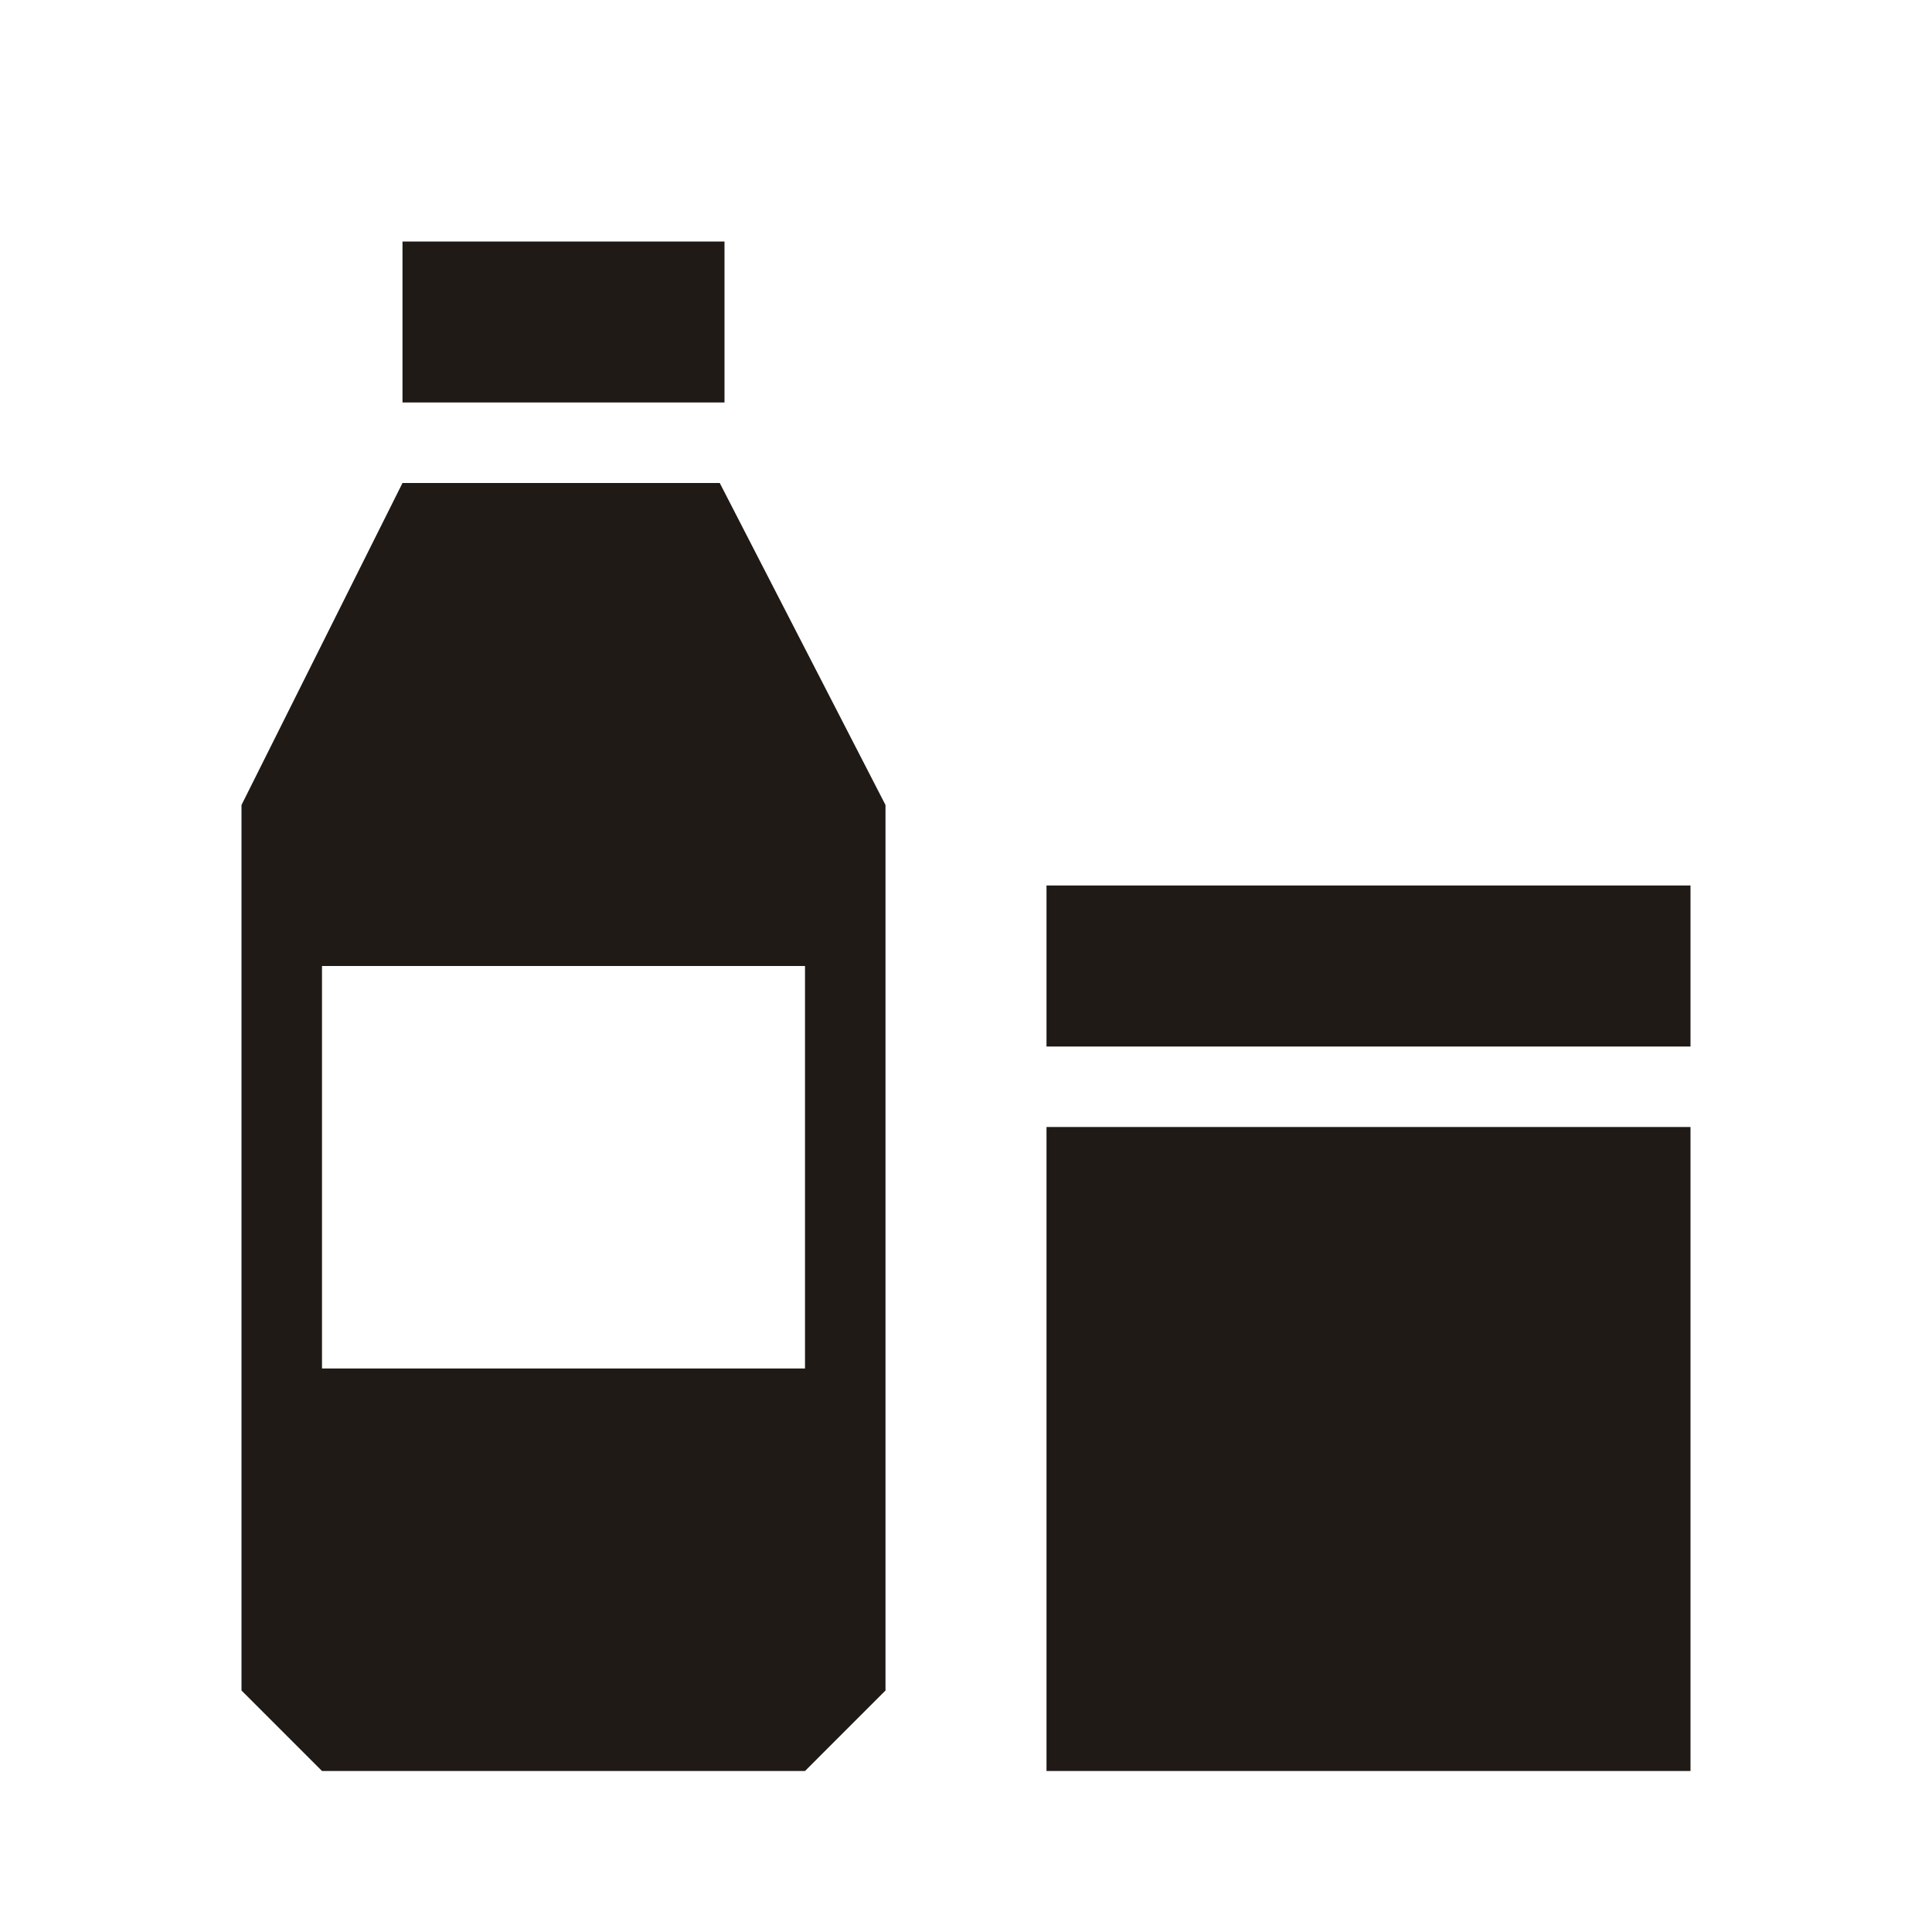
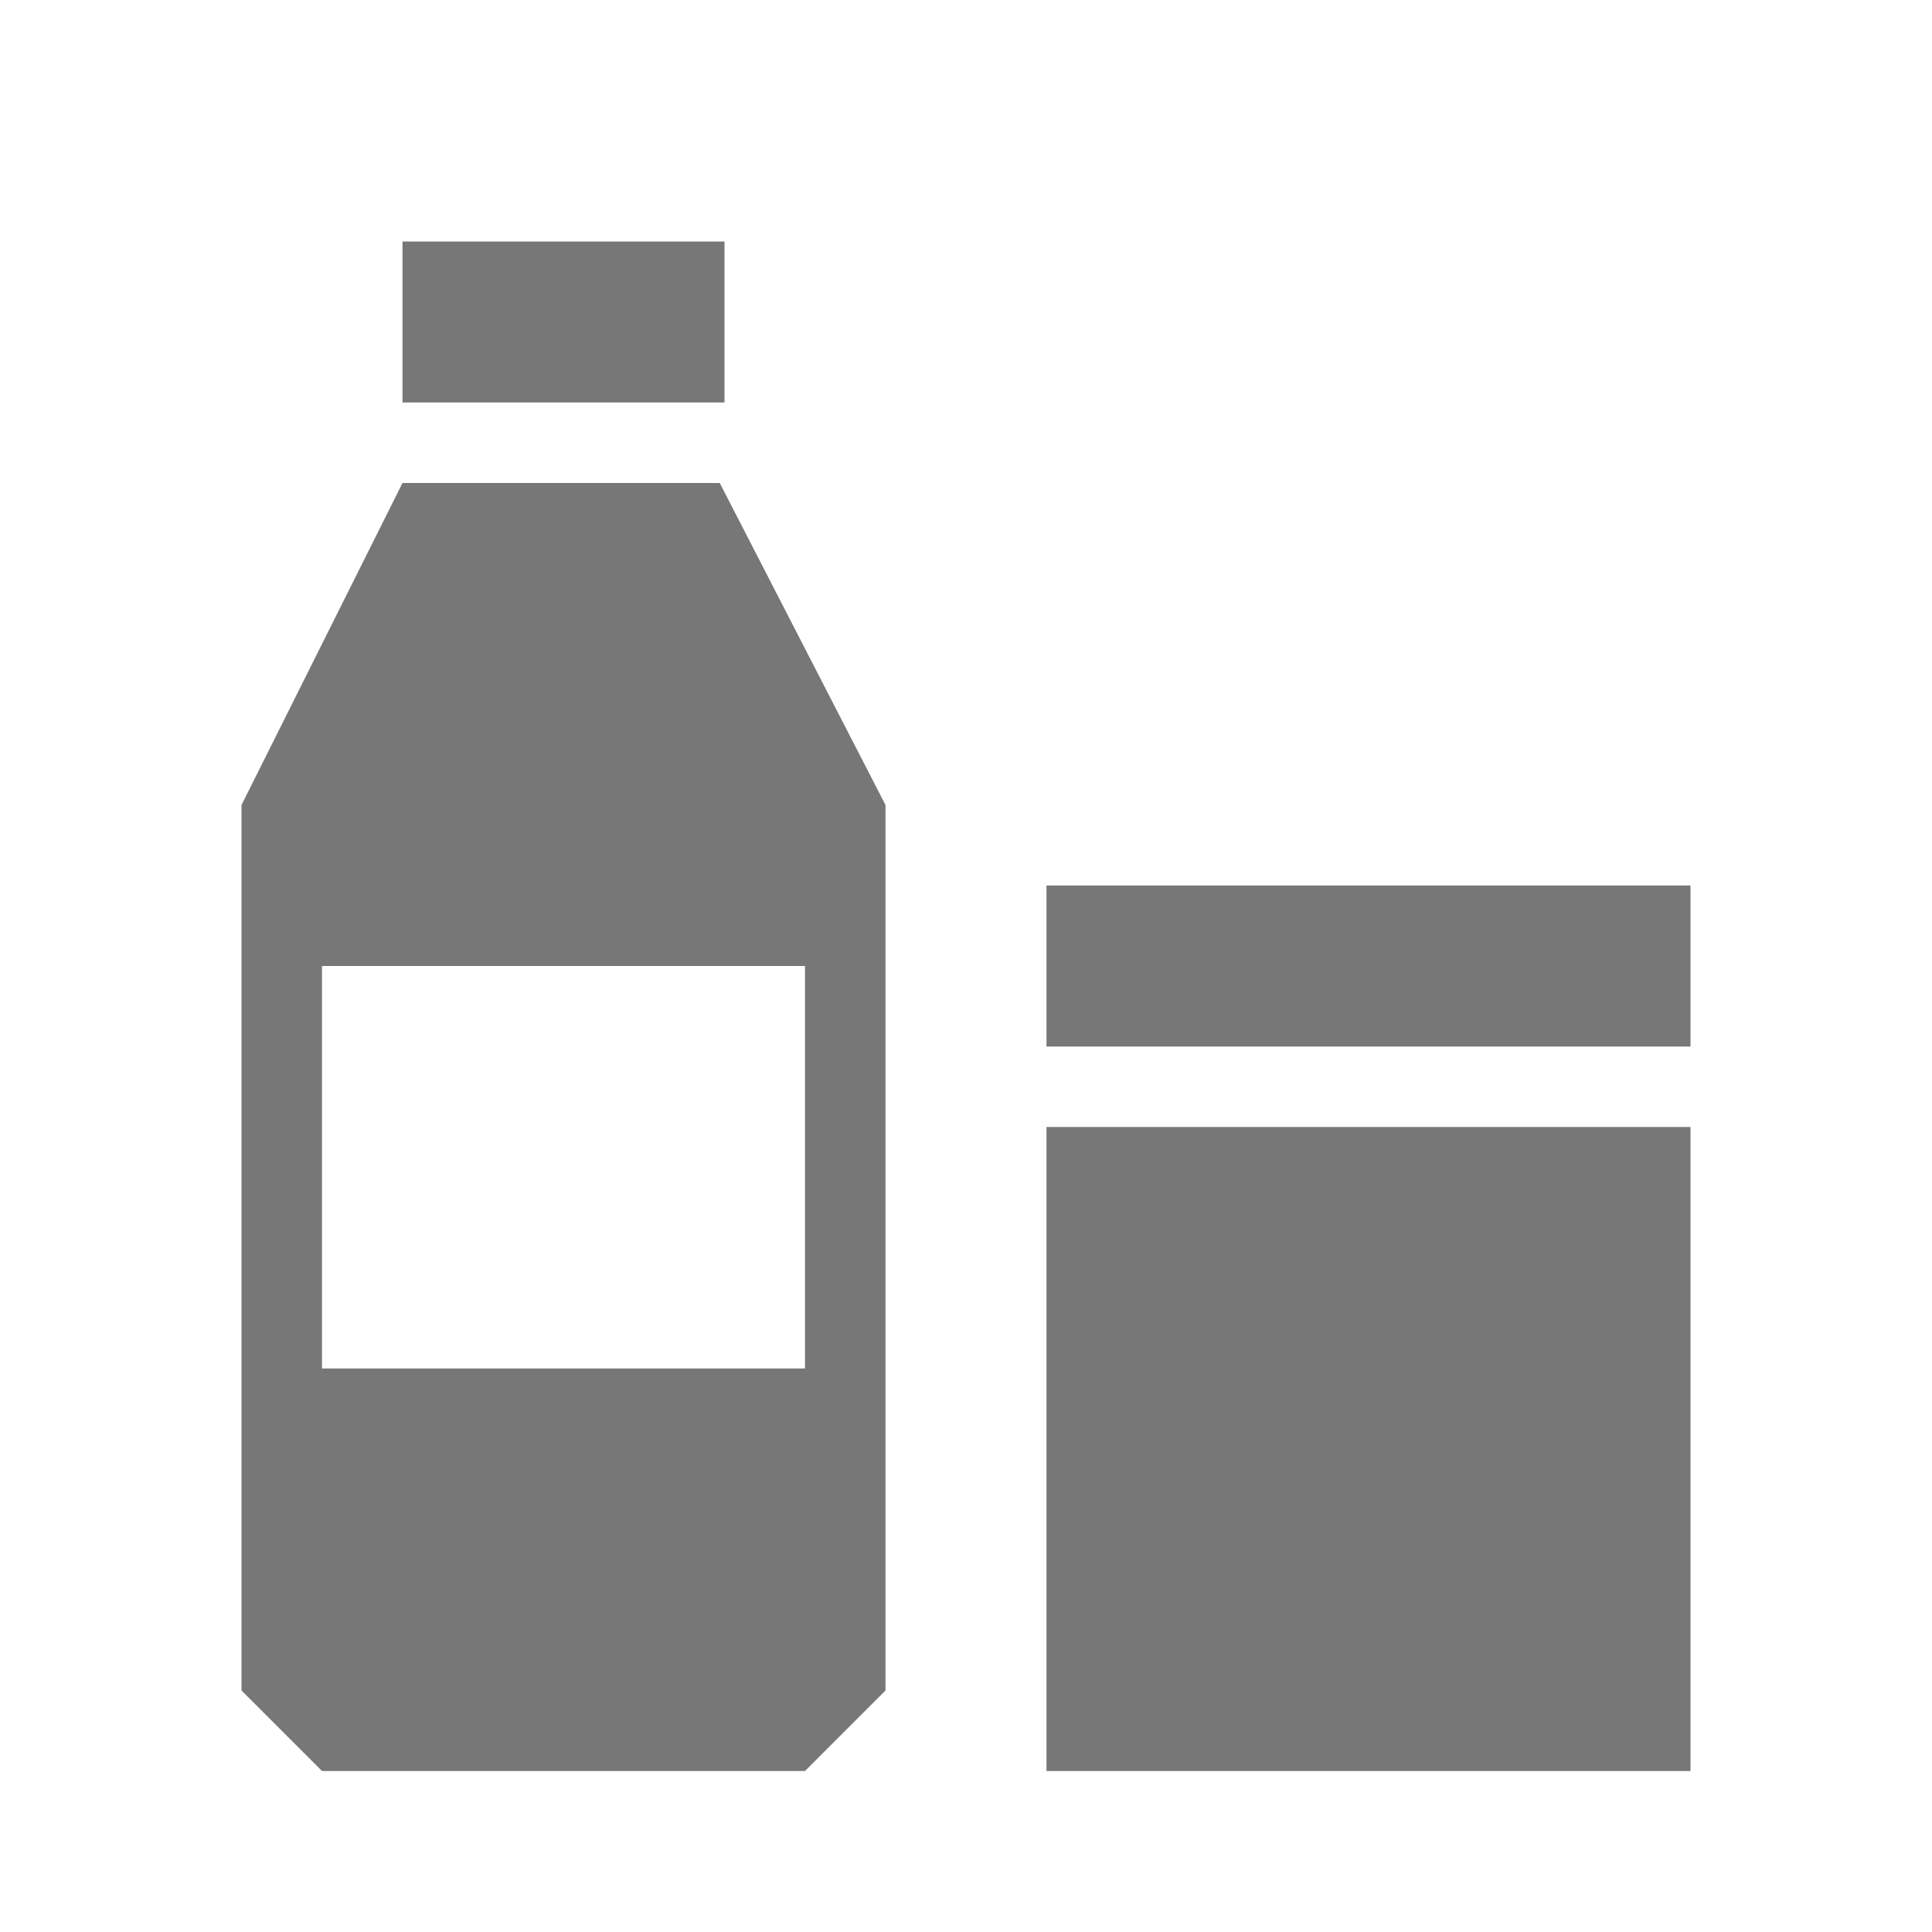
<svg xmlns="http://www.w3.org/2000/svg" viewBox="0 0 24 24" class="icon" aria-hidden="true" focusable="false">
  <path fill="none" d="M0 0h24v24H0z" />
-   <path fill="#201a17" d="m5 6-2 4v11l1 1h6l1-1V10L8.941 6H5zm-1 6h6v5H4v-5zM5 3h4v2H5zM13 14h8v8h-8v-6.937zM13 11h8v2h-8z" />
+   <path fill="#777777" d="m5 6-2 4v11l1 1h6l1-1V10L8.941 6H5zm-1 6h6v5H4v-5zM5 3h4v2H5zM13 14h8v8h-8v-6.937zM13 11h8v2h-8z" />
</svg>
